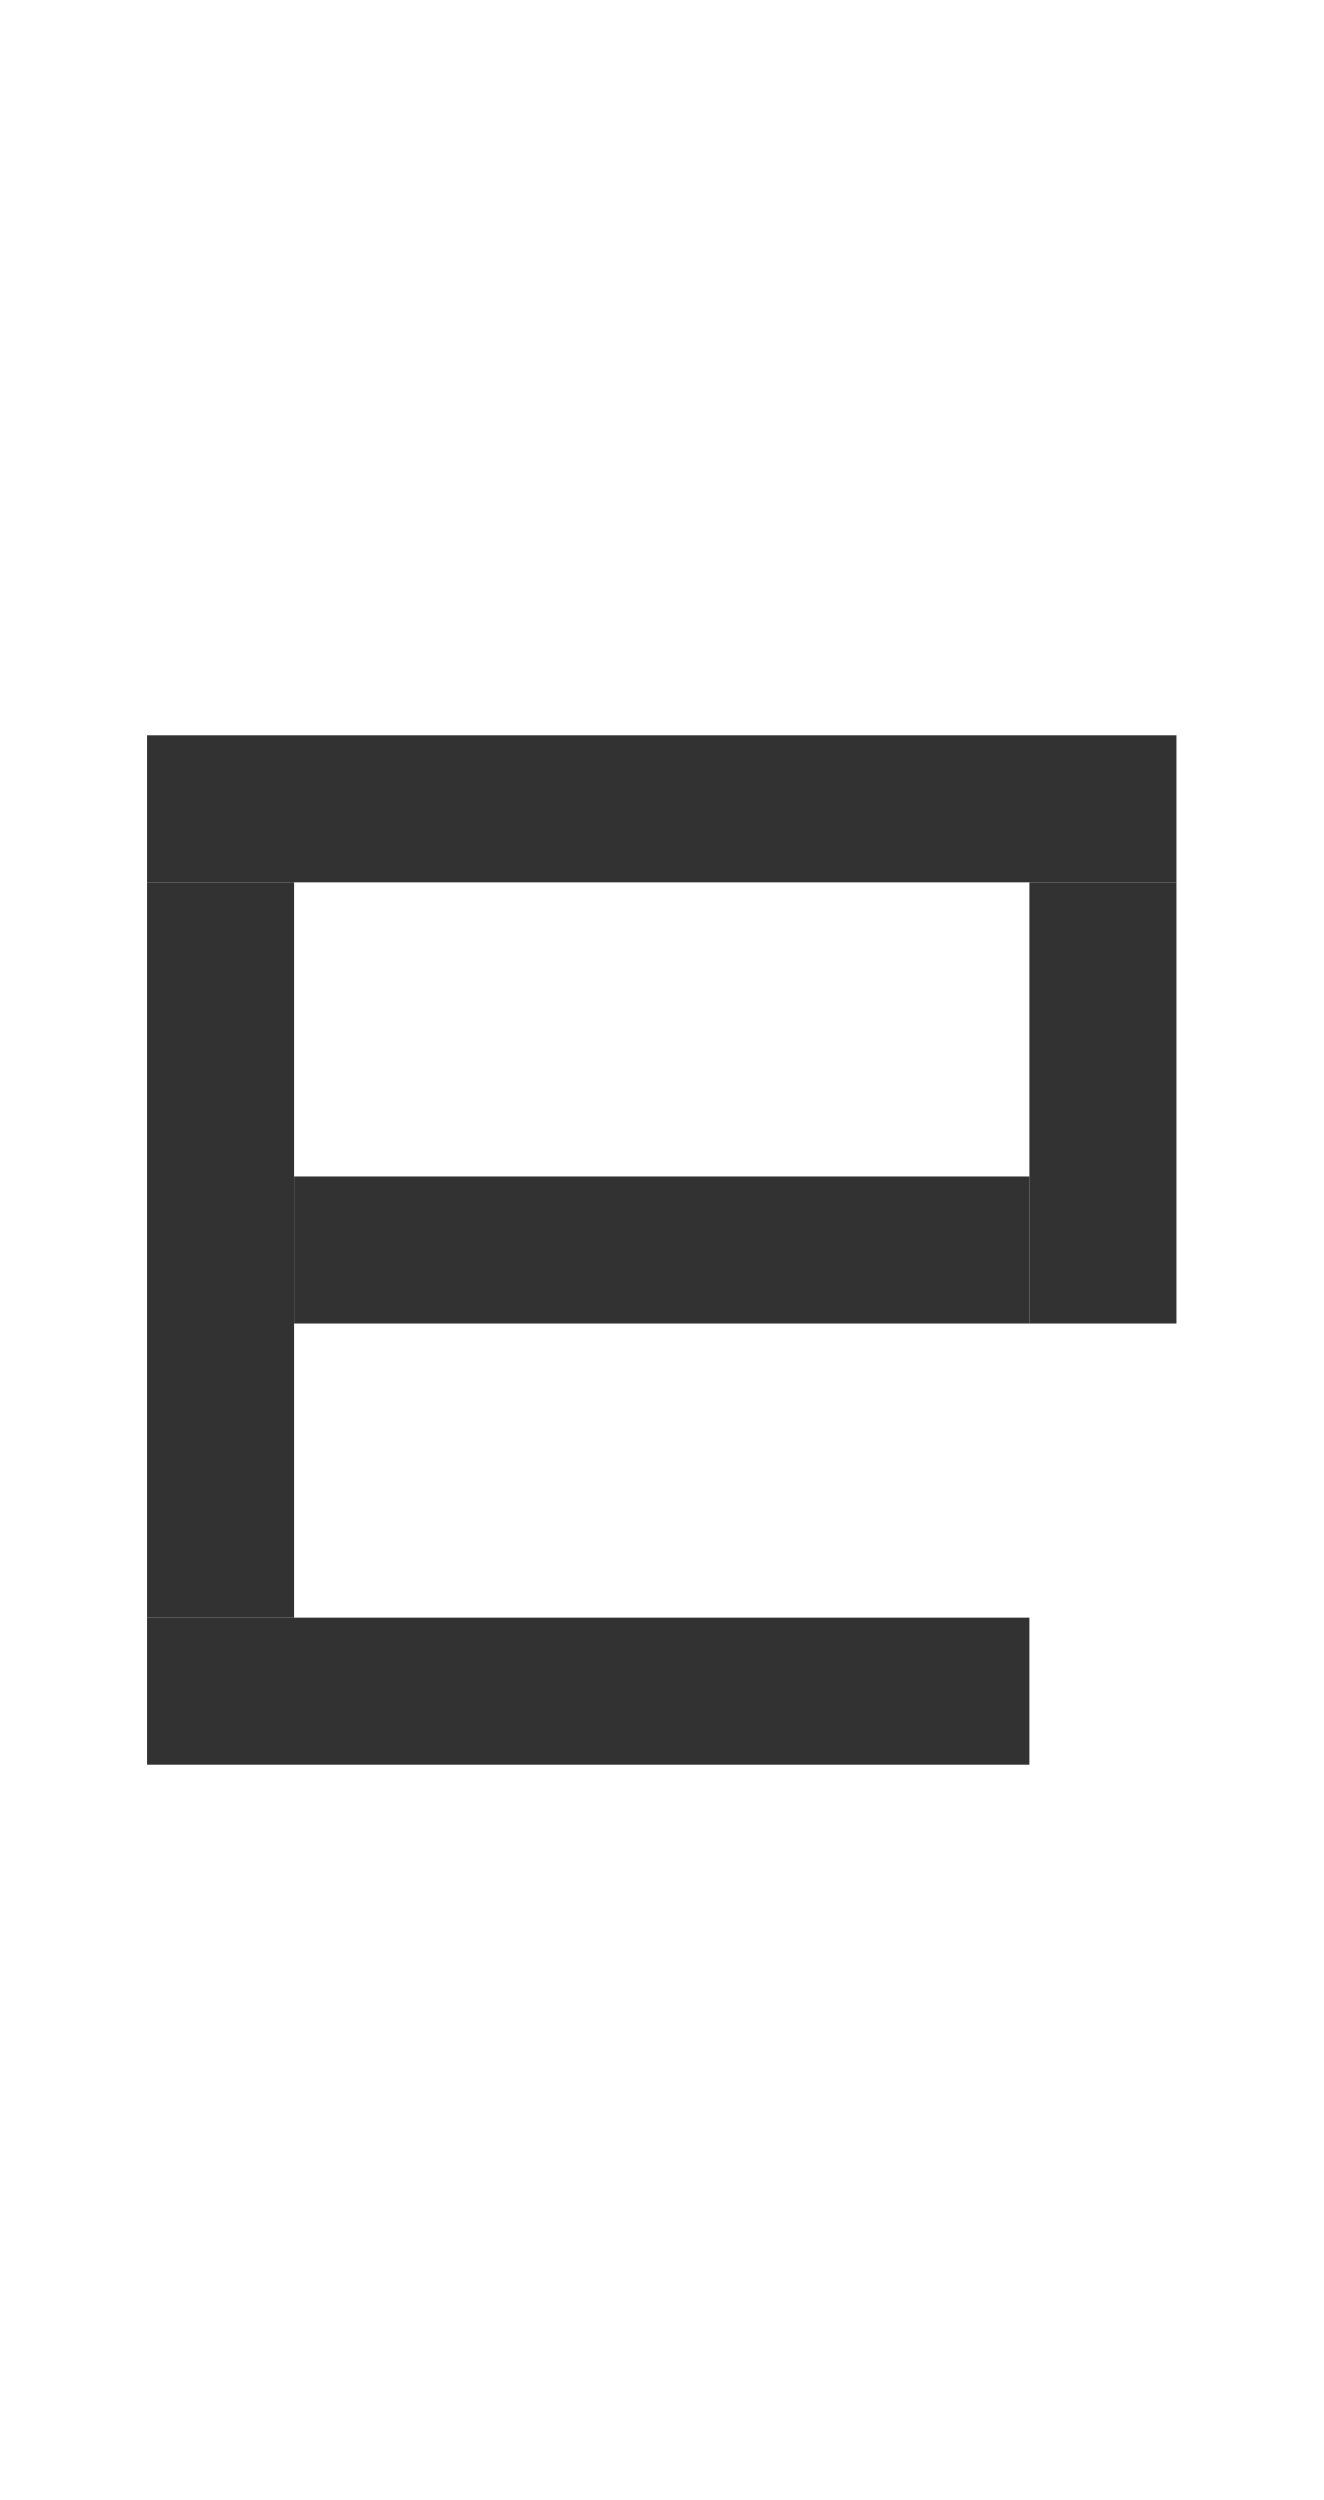
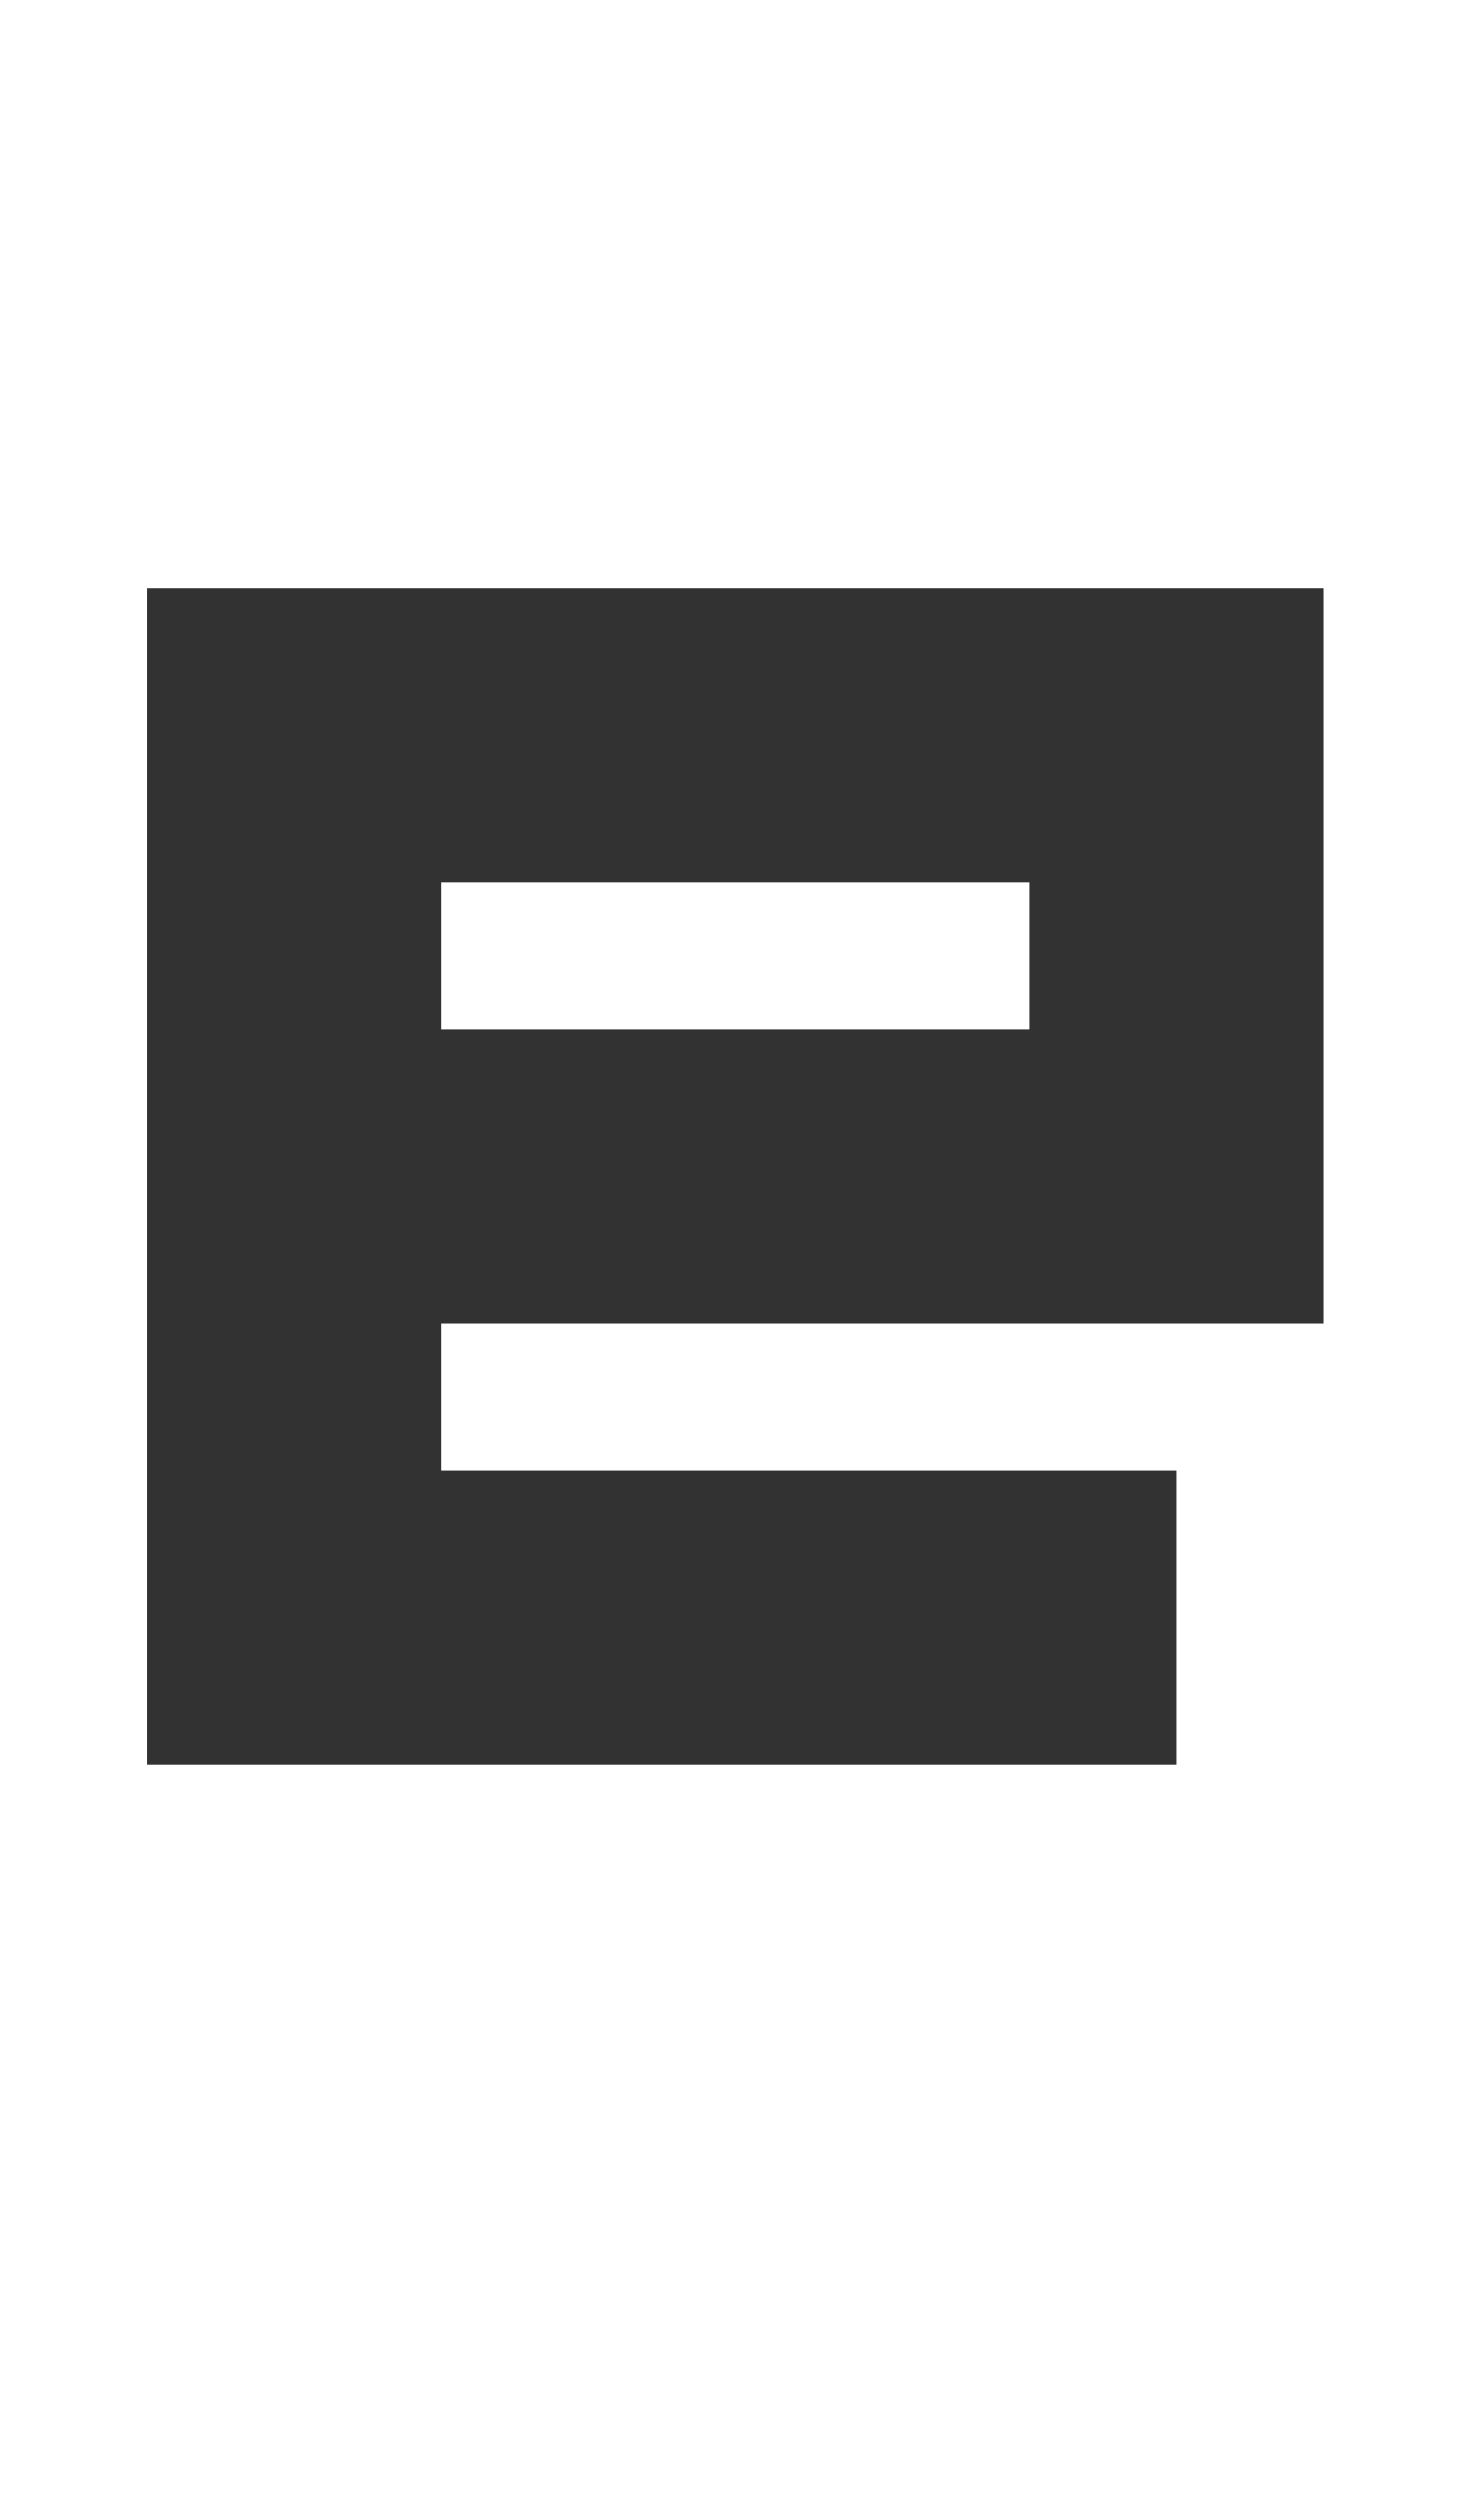
- <svg xmlns="http://www.w3.org/2000/svg" width="144" height="272" viewBox="0 0 38.1 71.967" version="1.1" id="svg1">
+ <svg xmlns="http://www.w3.org/2000/svg" width="160" height="272" viewBox="0 0 42.333 71.967" version="1.1" id="svg1">
  <defs id="defs1" />
  <g id="layer1">
-     <path id="path15" style="fill-opacity:0.804;stroke-width:0.607" d="m 4.233,46.567 h 25.4 v 4.233 H 4.233 Z" />
-     <path id="path16" style="fill-opacity:0.804;stroke-width:0.656" d="m 4.233,21.167 h 29.633 v 4.233 H 4.233 Z" />
-     <path id="path18" style="fill-opacity:0.804;stroke-width:0.555" d="m 4.233,25.4 h 4.233 v 21.167 H 4.233 Z" />
-     <path id="path19" style="fill-opacity:0.804;stroke-width:0.43" d="m 29.633,25.4 h 4.233 v 12.7 h -4.233 z" />
-     <path id="path20" style="fill-opacity:0.804;stroke-width:0.555" d="M 8.467,33.867 H 29.633 v 4.233 H 8.467 Z" />
+     <path id="path15" style="fill-opacity:0.804;stroke-width:0.859" d="M 4.233,16.933 V 50.8 l 29.633,3e-6 V 42.333 L 12.7,42.333 V 38.1 l 25.4,3e-6 V 16.933 Z M 12.7,25.4 l 16.933,3e-6 v 4.233 L 12.7,29.633 Z" />
  </g>
</svg>
